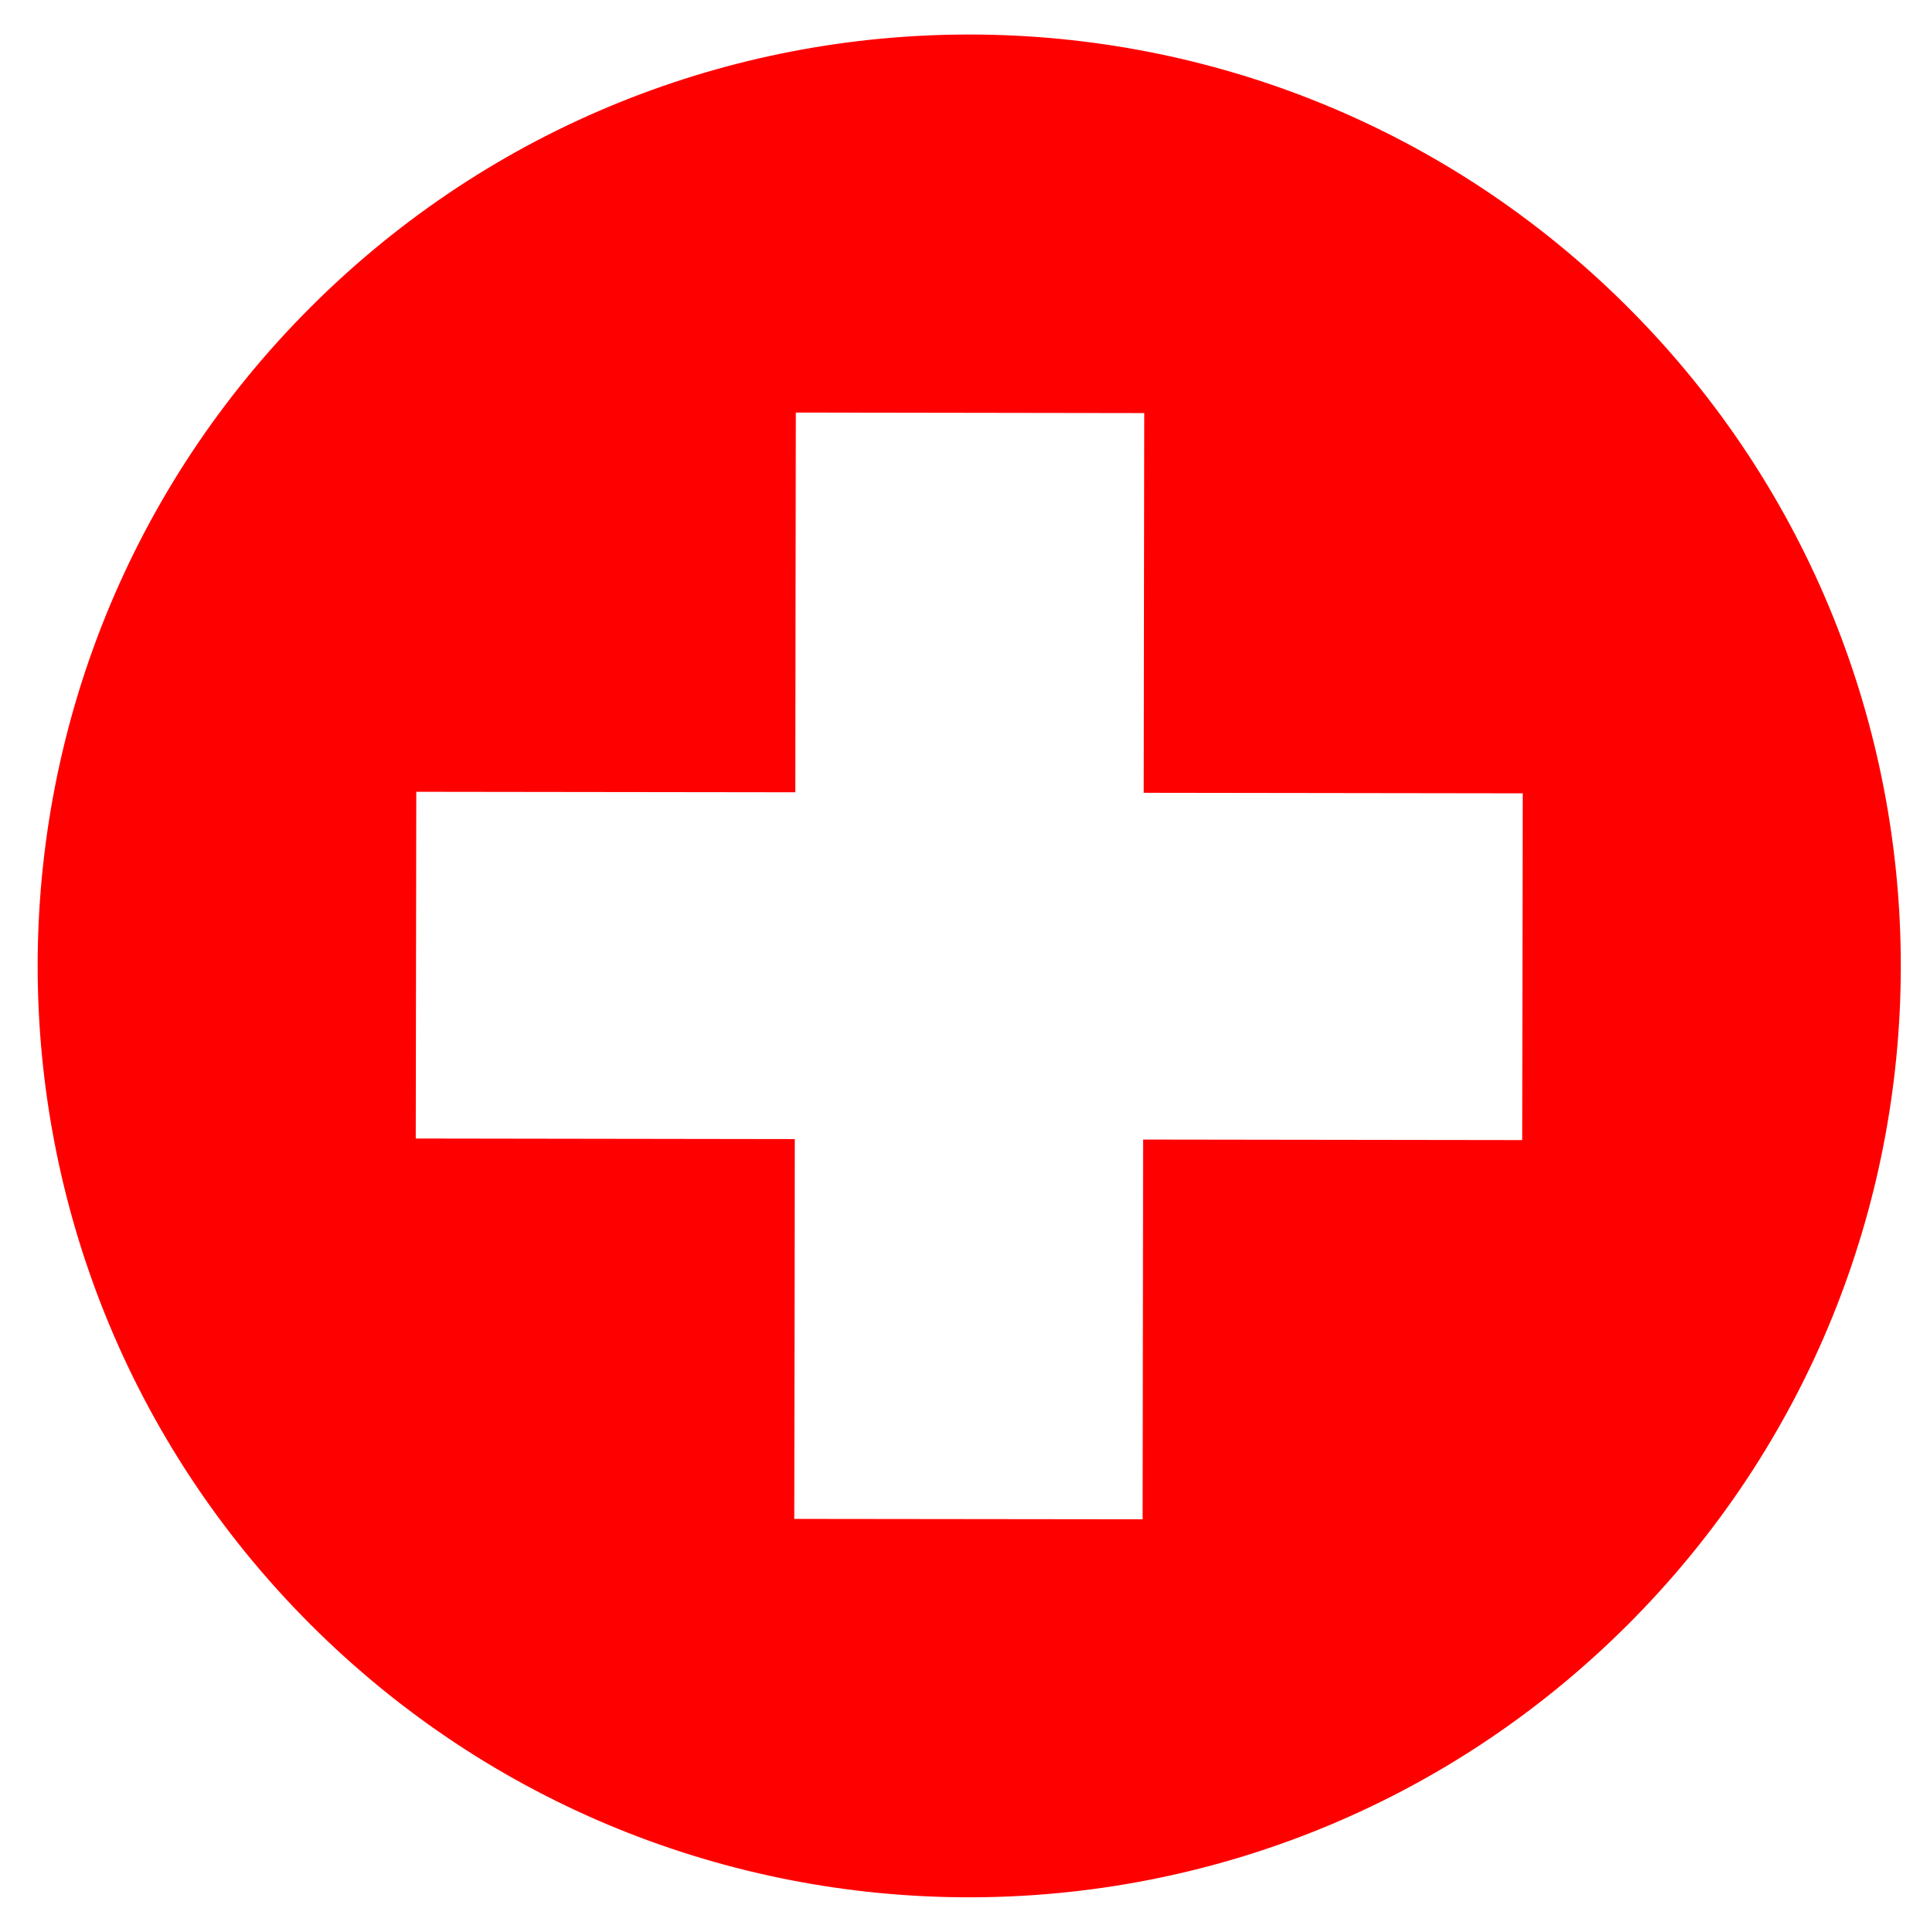
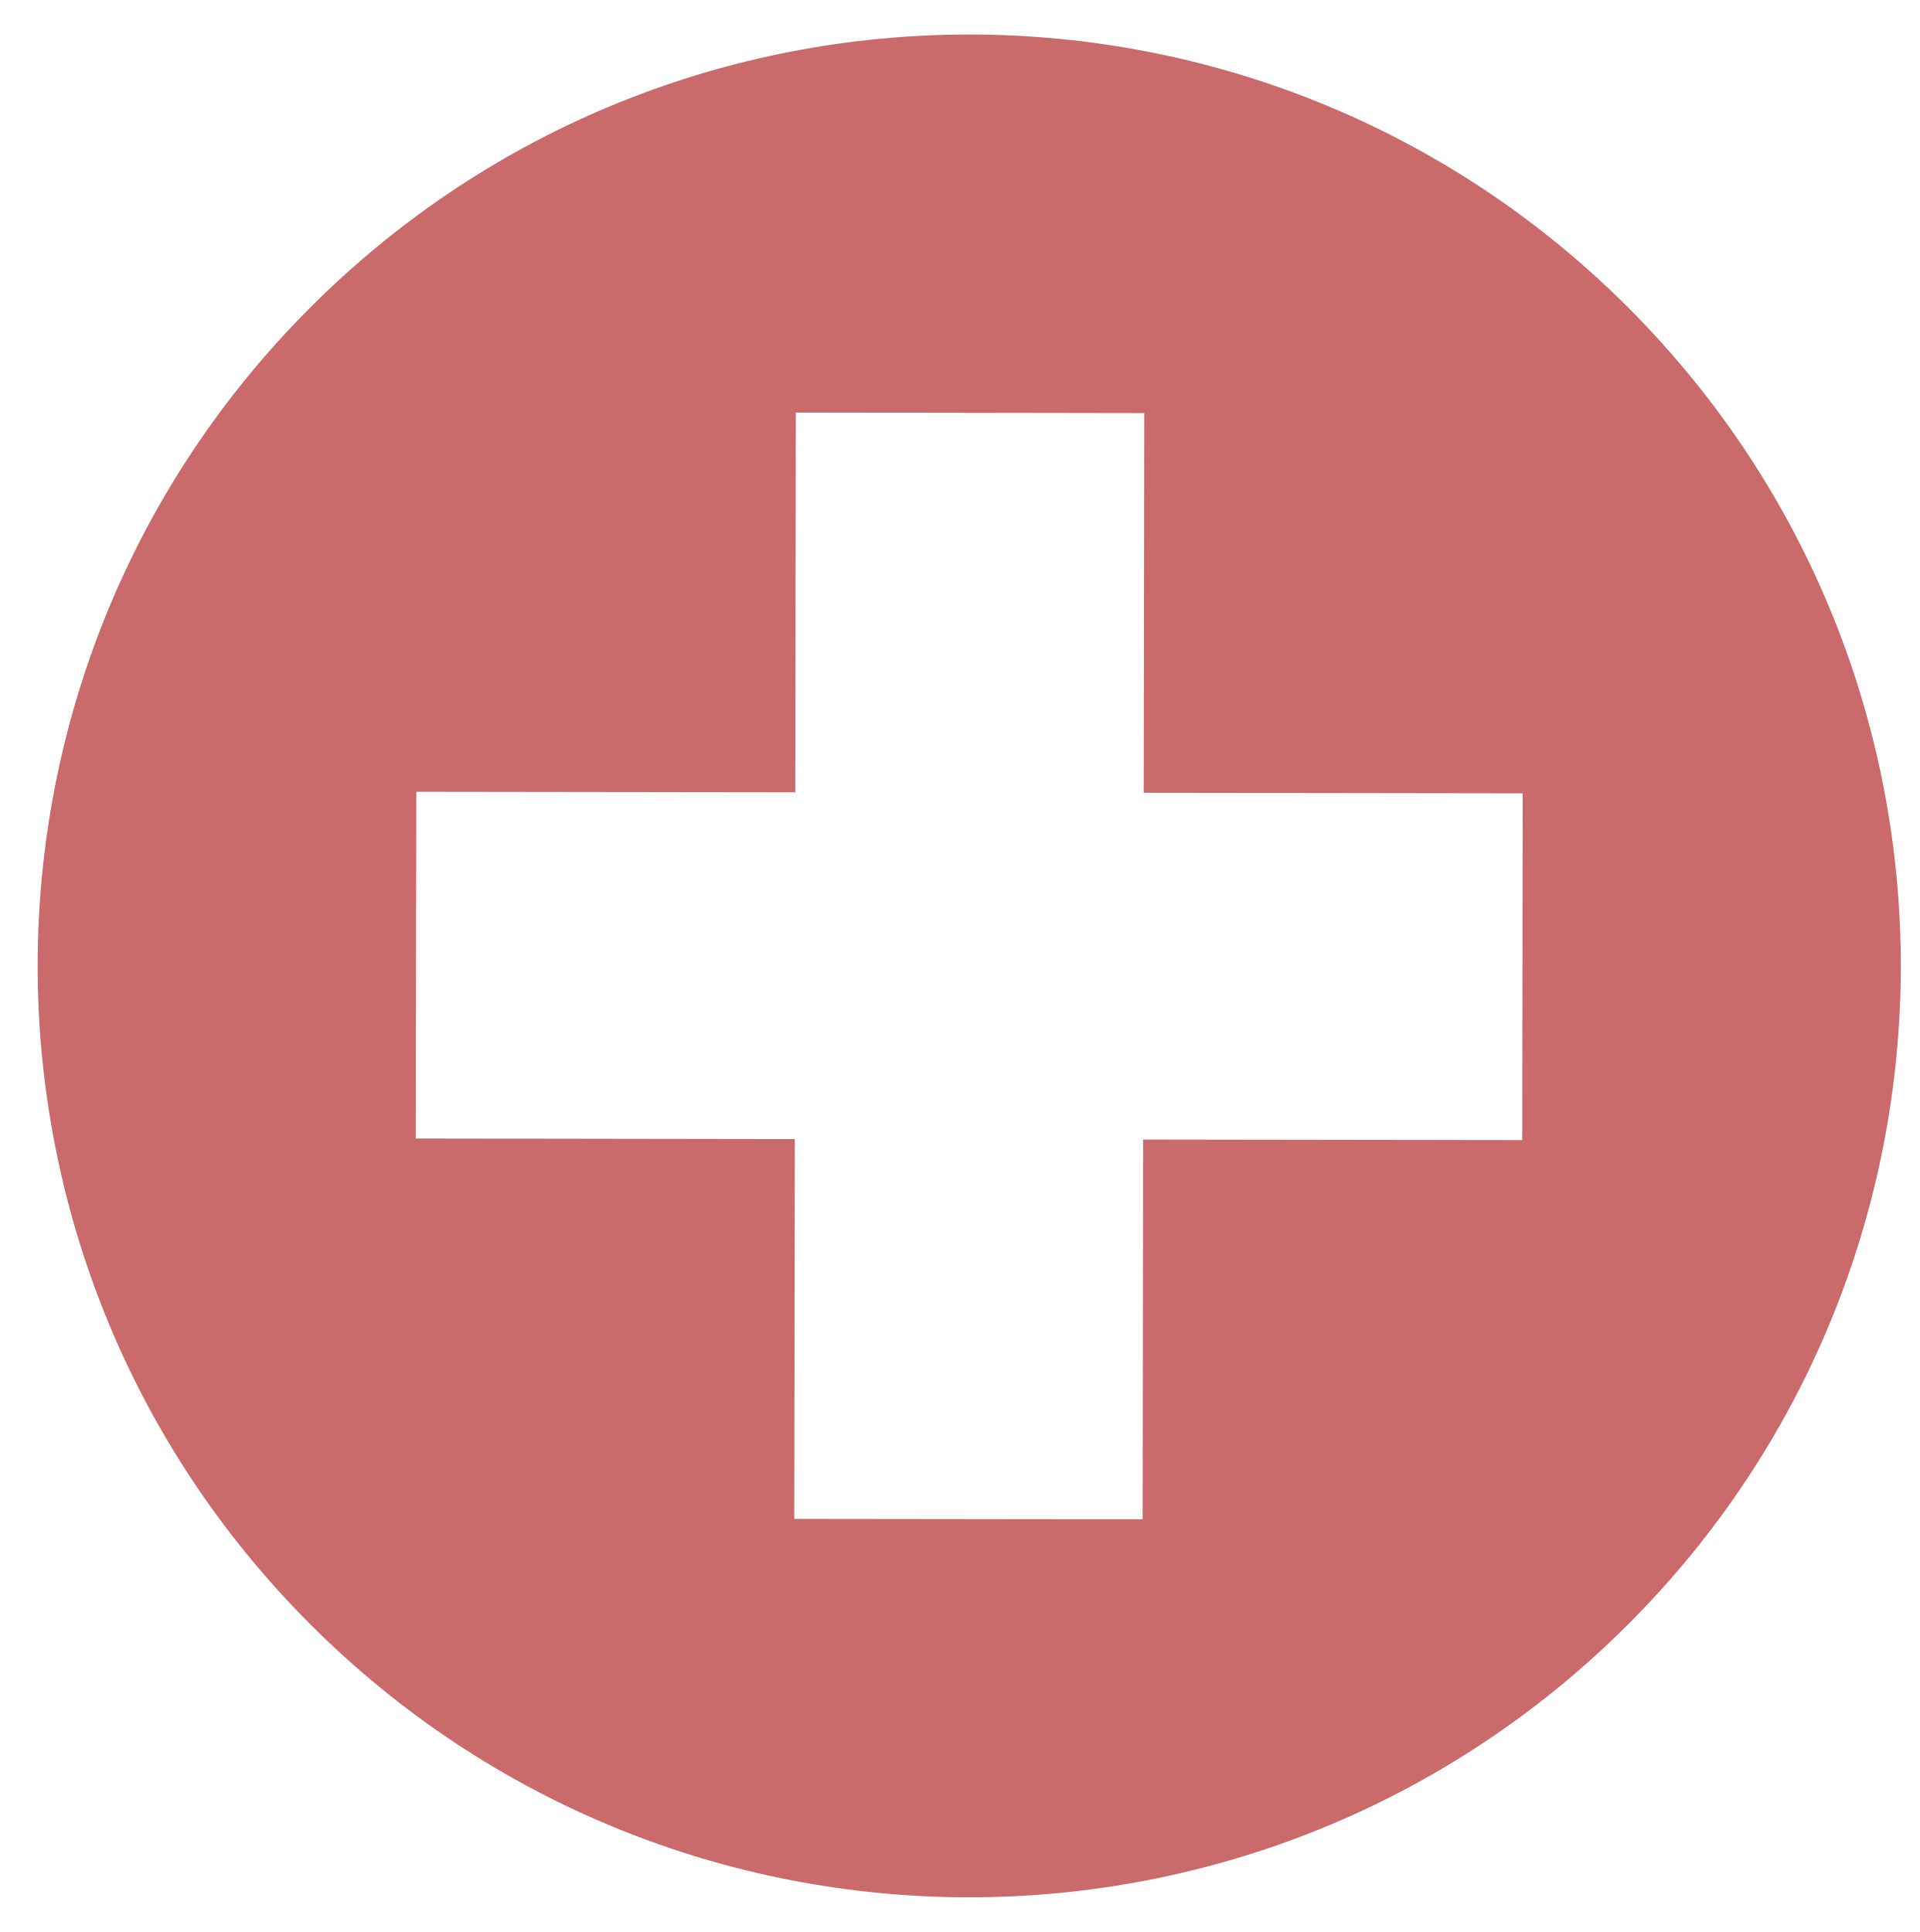
<svg xmlns="http://www.w3.org/2000/svg" width="308" height="310" id="svg7634" version="1.1">
  <defs id="defs7636" />
  <g id="layer1" transform="translate(0,-742.3622)">
-     <path d="m 66.698,925.043 0.085,-55.632 60.8,0.078 0.088,-60.931 55.894,0.085 -0.085,60.927 60.8,0.085 -0.077,55.64 -60.814,-0.084 -0.081,60.931 -55.887,-0.064 0.085,-60.942 -60.807,-0.092 z M 261.017,1003.174 C 319.463,944.89 319.595,850.268 261.308,791.818 203.034,733.382 108.401,733.24 49.955,791.524 -8.487,849.804 -8.609,944.437 49.664,1002.872 c 58.287,58.45 152.91,58.581 211.352,0.301" style="fill:#ff0000;fill-opacity:1;fill-rule:nonzero;stroke:none" id="path6064" />
+     <path d="m 66.698,925.043 0.085,-55.632 60.8,0.078 0.088,-60.931 55.894,0.085 -0.085,60.927 60.8,0.085 -0.077,55.64 -60.814,-0.084 -0.081,60.931 -55.887,-0.064 0.085,-60.942 -60.807,-0.092 z M 261.017,1003.174 C 319.463,944.89 319.595,850.268 261.308,791.818 203.034,733.382 108.401,733.24 49.955,791.524 -8.487,849.804 -8.609,944.437 49.664,1002.872 c 58.287,58.45 152.91,58.581 211.352,0.301" style="fill:#cb6a6a;fill-opacity:1;fill-rule:nonzero;stroke:none" id="path6064" />
  </g>
</svg>
